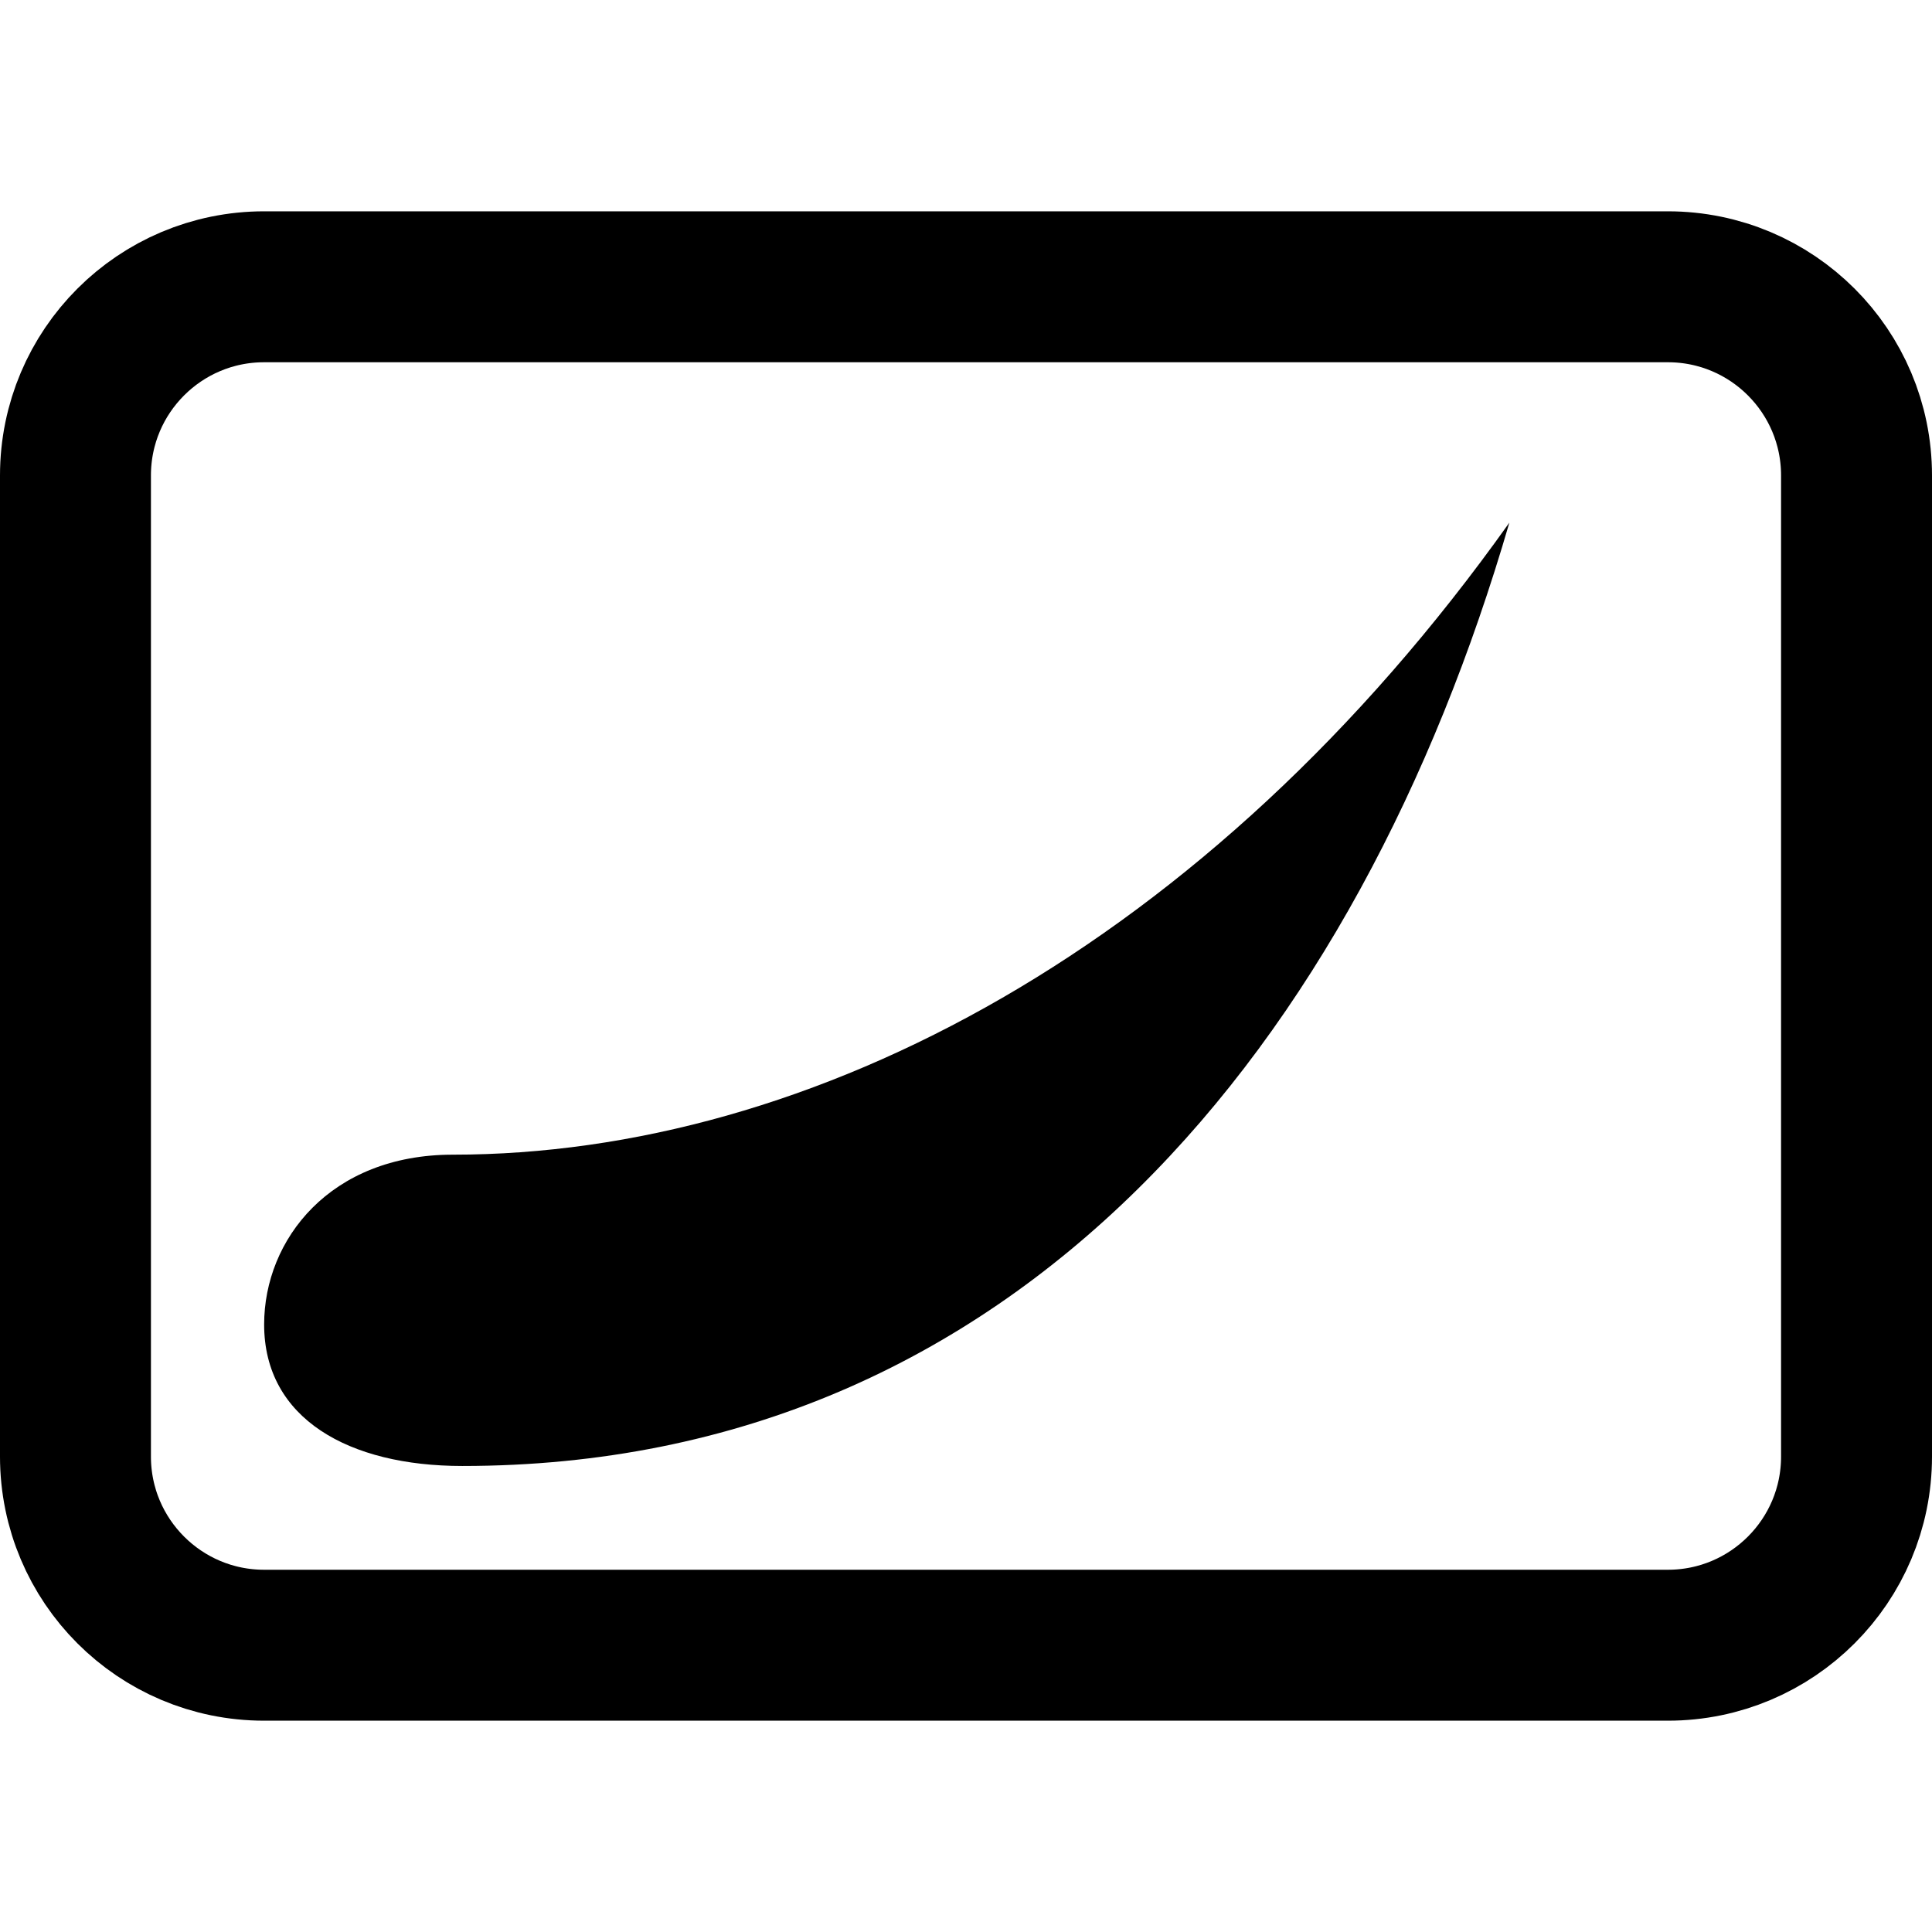
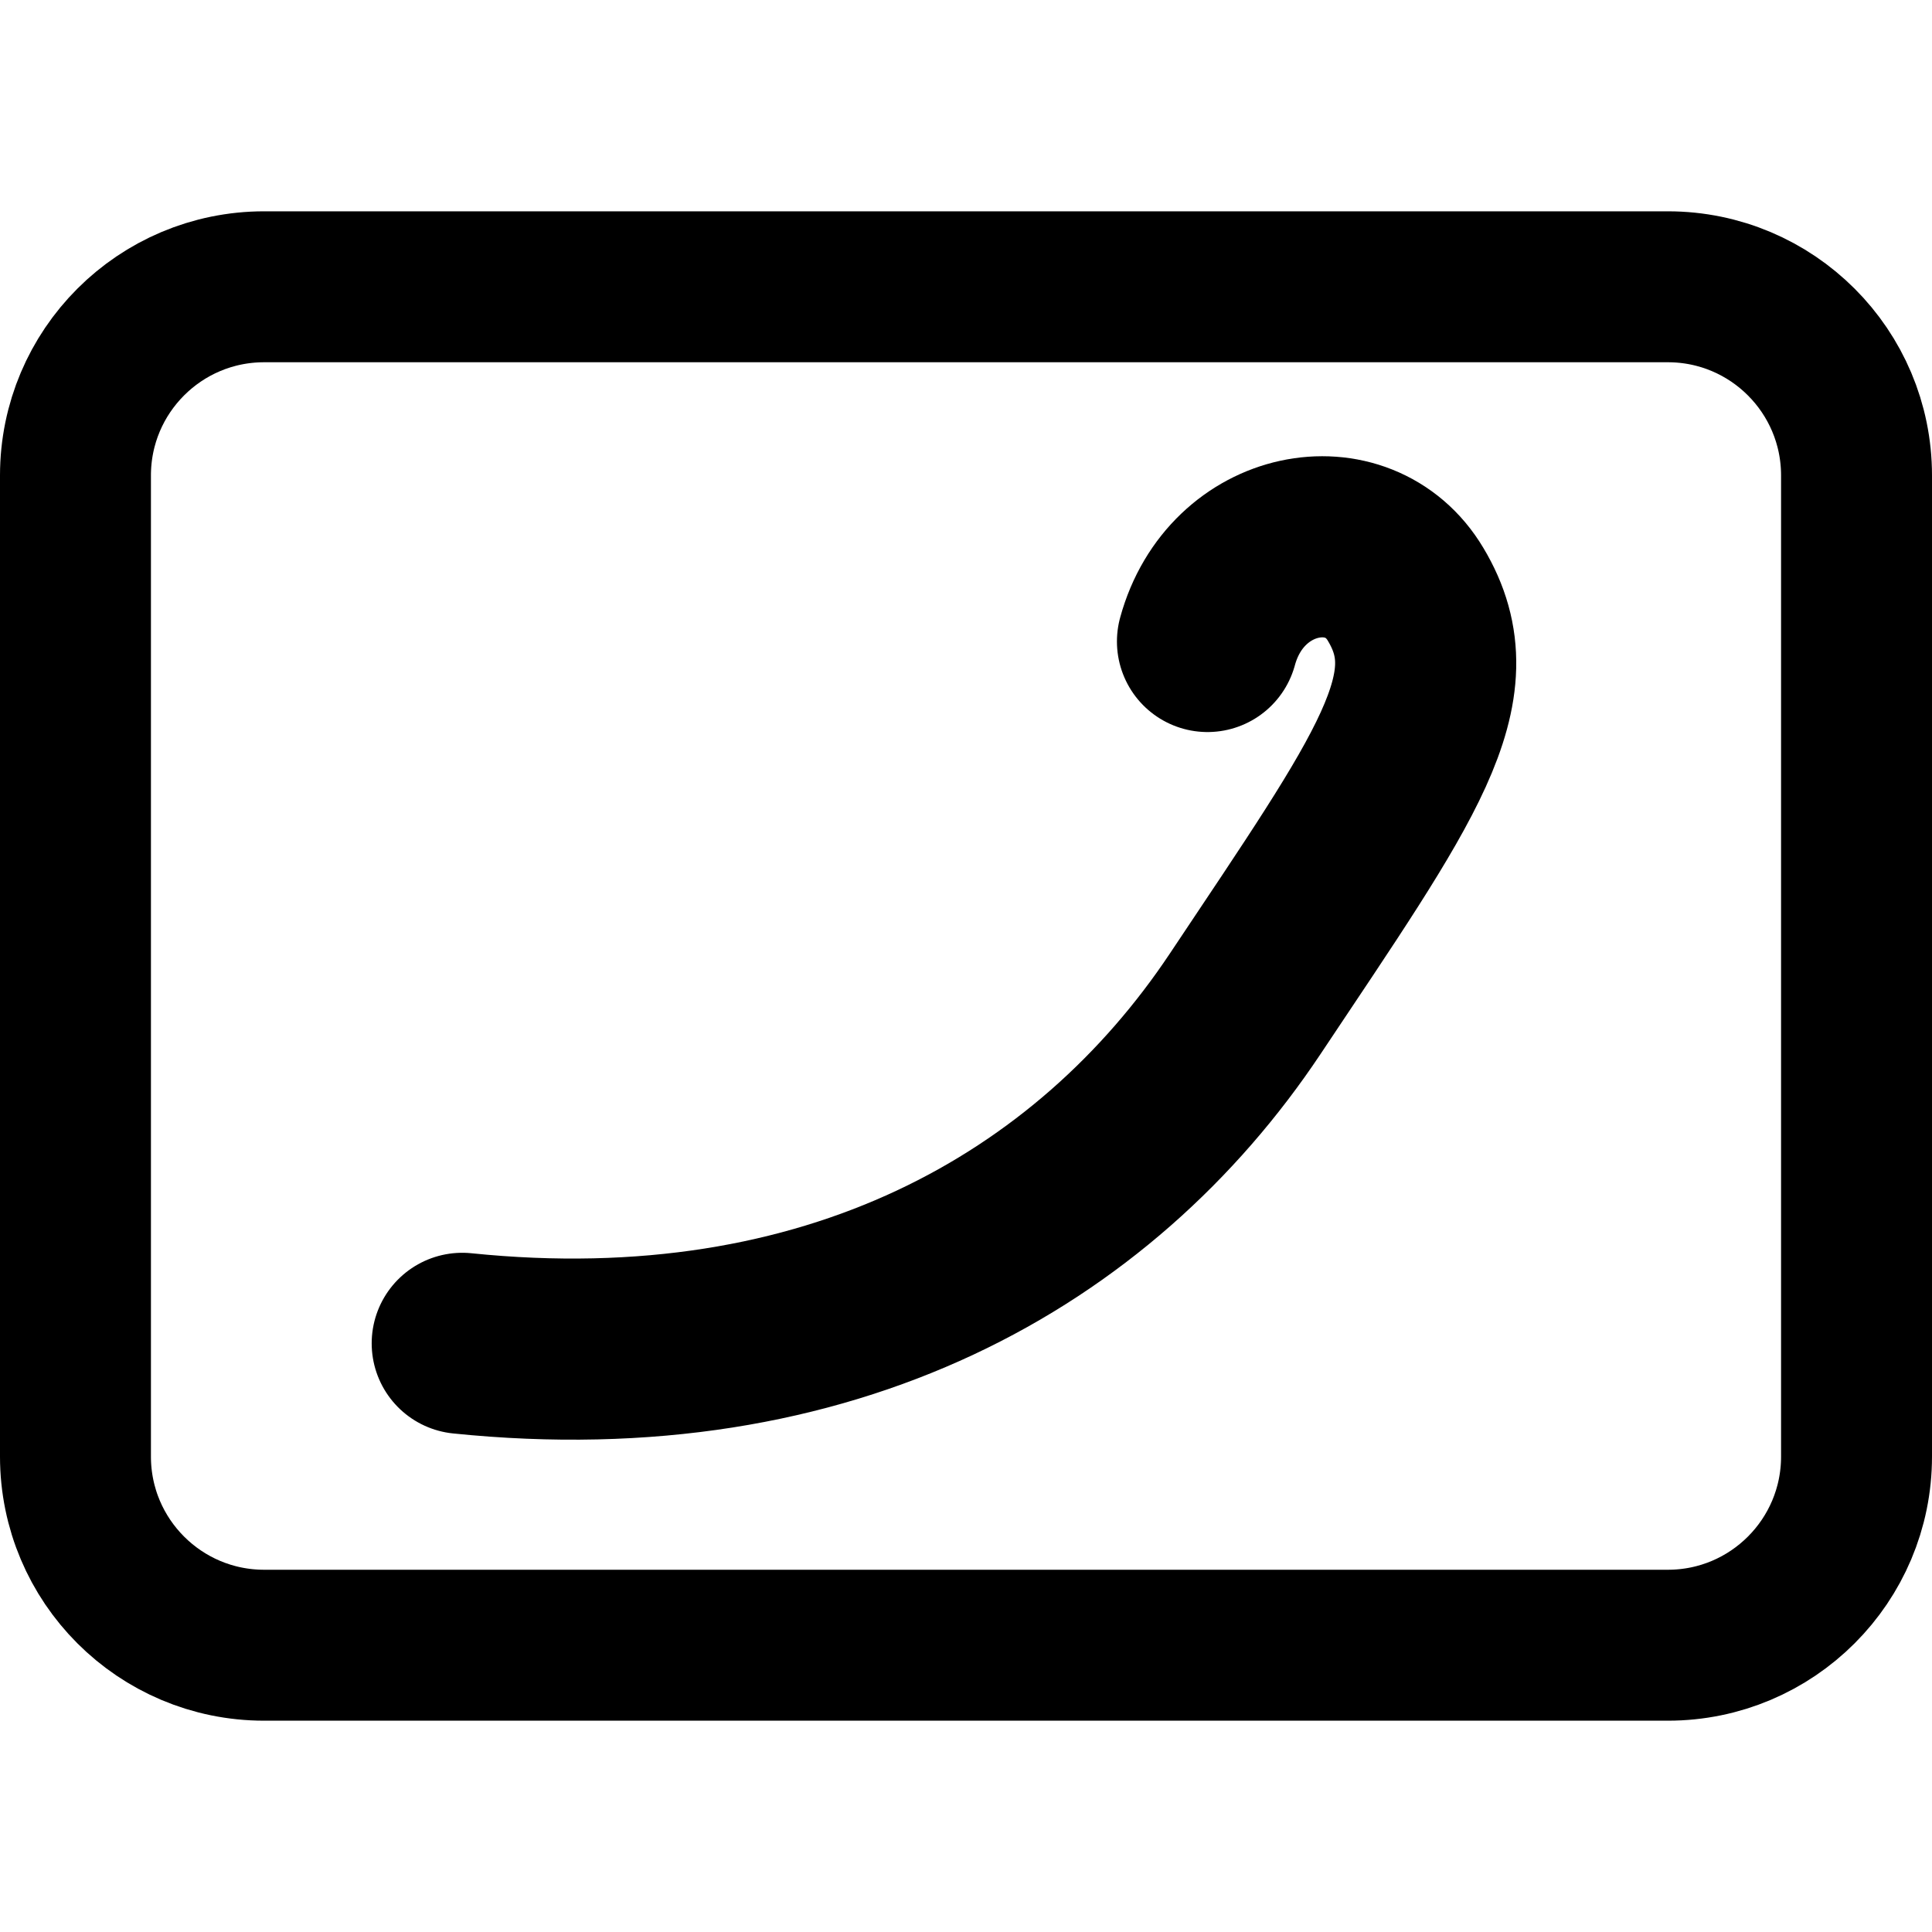
<svg xmlns="http://www.w3.org/2000/svg" viewBox="0 0 1024 1024">
  <g transform="translate(0 112)">
    <rect x="40" y="40" width="944" height="720" rx="100" fill="none" stroke="#000000" stroke-width="80" />
-     <path fill="#000000" d="M 800 165 C 640 390 430 500 240 500 C 175 500 140 545 140 590 C 140 640 185 665 245 665 C 540 665 720 440 800 165 Z" />
+     <path d="M 245 600 C 440 620 580 540 660 420 C 740 300 775 253 745 203 C 720 161 655 173 640 228" fill="none" stroke="#000000" stroke-width="96" stroke-linecap="round" />
  </g>
</svg>
